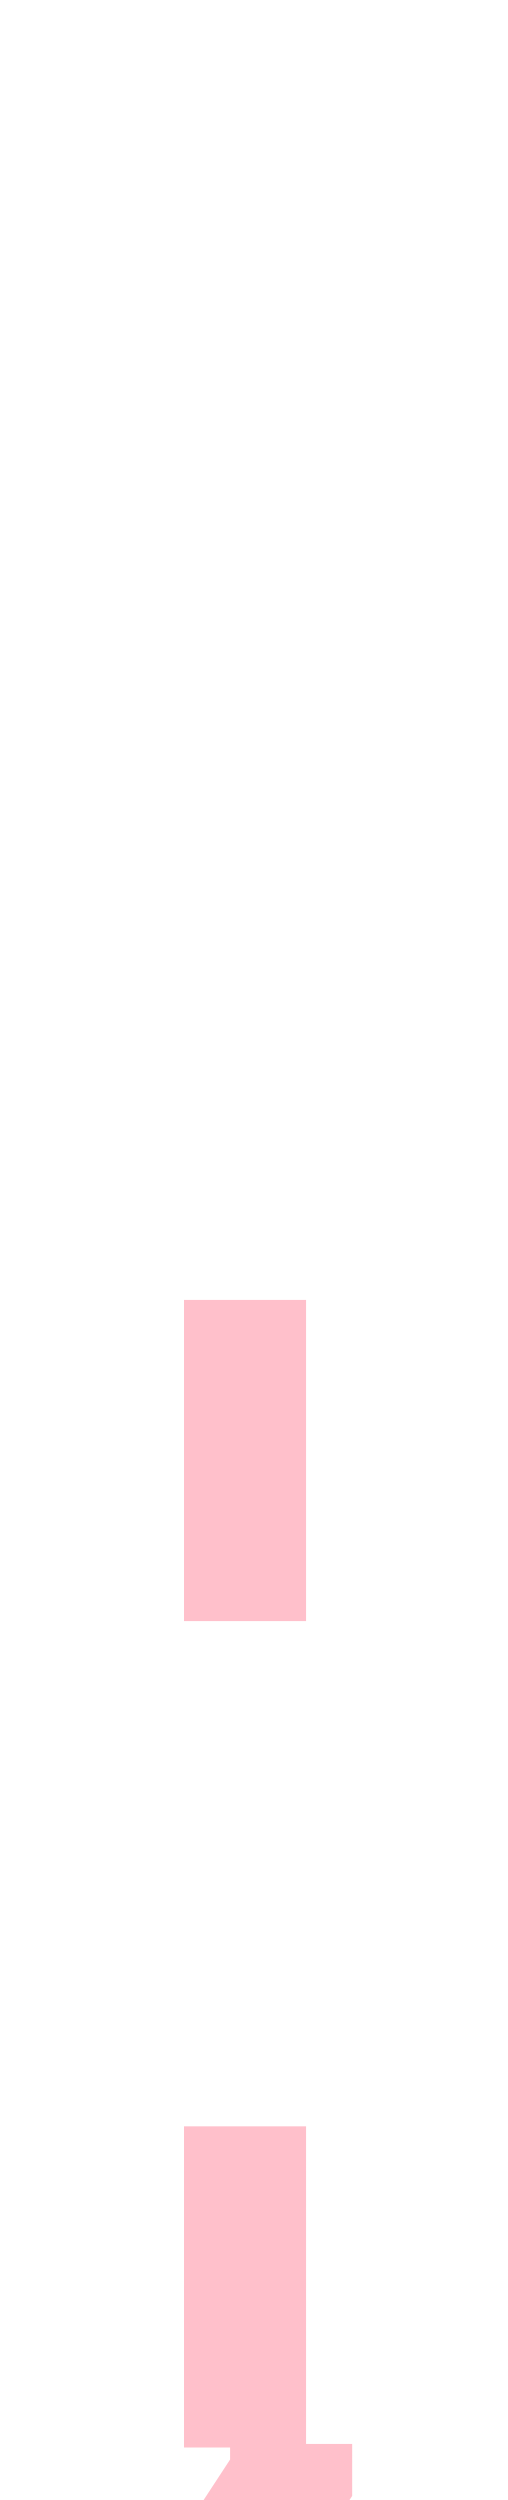
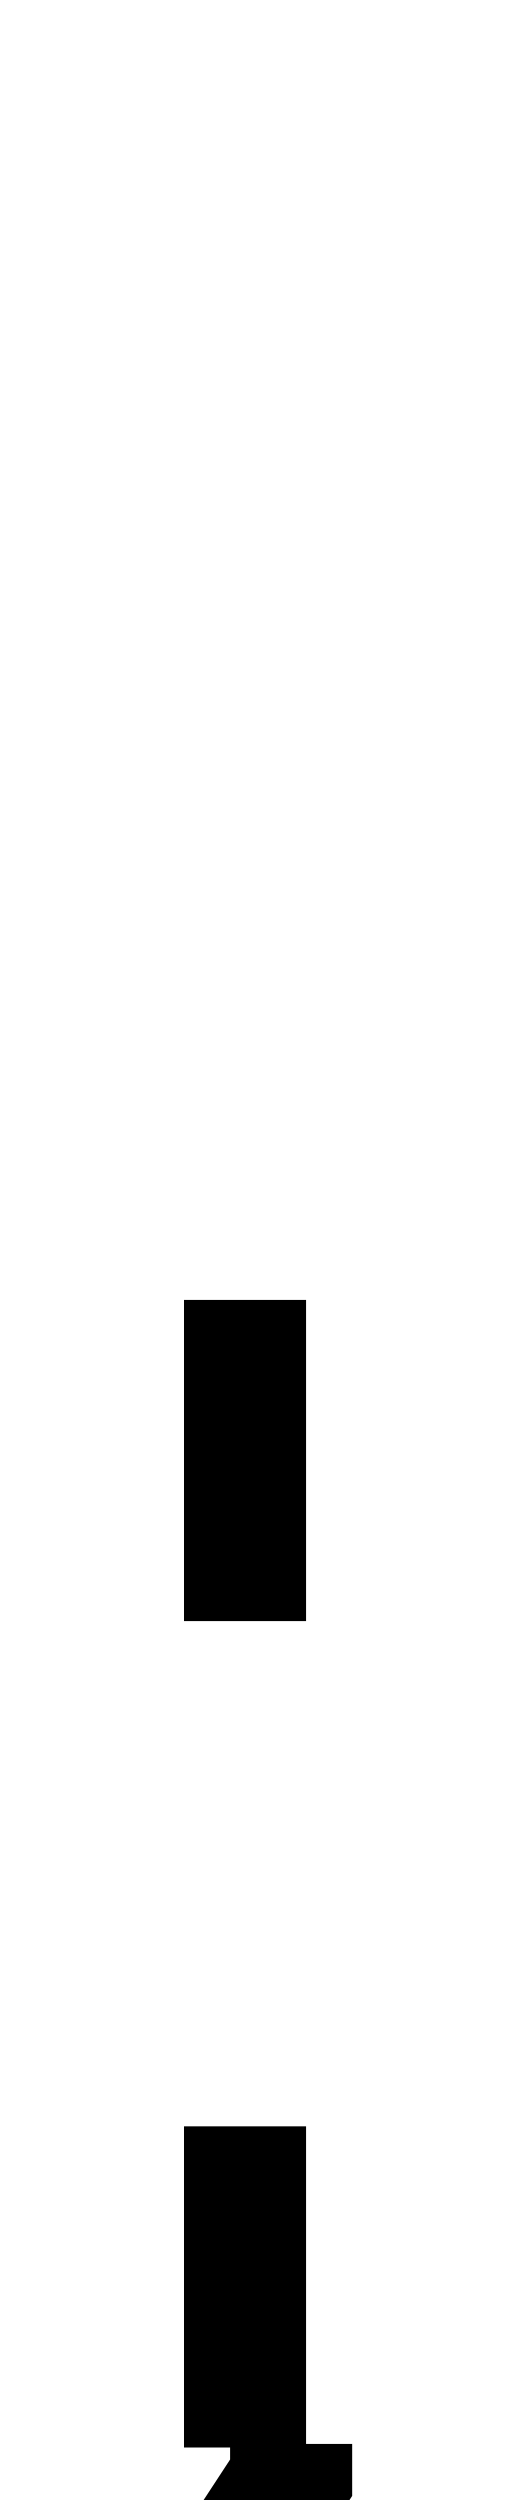
<svg xmlns="http://www.w3.org/2000/svg" version="1.1" viewBox="0 -288 416 2048" id="svg6" width="416" height="2048">
  <defs id="defs10" />
  <g id="layer2">
-     <path style="display: inline; fill: none; fill-rule: evenodd; stroke: pink; stroke-width: 100; stroke-linecap: butt; stroke-linejoin: miter; stroke-miterlimit: 4; stroke-dasharray: none; stroke-opacity: 1;" d="M 200.731,1453.897 V 1717" id="path5236-7-5-3-1-6" class="ext" />
-     <path style="display: inline; fill: none; fill-rule: evenodd; stroke: pink; stroke-width: 100; stroke-linecap: butt; stroke-linejoin: miter; stroke-miterlimit: 4; stroke-dasharray: none; stroke-opacity: 1;" d="M 200.731,776.897 V 1040" id="path5236-7-5-3-1-6-6" class="ext" />
-     <path style="fill: none; fill-rule: evenodd; stroke: pink; stroke-width: 100; stroke-linecap: butt; stroke-linejoin: miter; stroke-miterlimit: 4; stroke-dasharray: none; stroke-opacity: 1;" d="m 238.5,1714.065 v 27.687 l -101.595,155.27" id="path53-7" class="ext" />
+     <path style="display:inline;fill:none;fill-rule:evenodd;stroke:#000000;stroke-width:100;stroke-linecap:butt;stroke-linejoin:miter;stroke-miterlimit:4;stroke-dasharray:none;stroke-opacity:1" d="M 200.731,1453.897 V 1717" id="path5236-7-5-3-1-6" class="ext" />
+     <path style="display:inline;fill:none;fill-rule:evenodd;stroke:#000000;stroke-width:100;stroke-linecap:butt;stroke-linejoin:miter;stroke-miterlimit:4;stroke-dasharray:none;stroke-opacity:1" d="M 200.731,776.897 V 1040" id="path5236-7-5-3-1-6-6" class="ext" />
+     <path style="fill:none;fill-rule:evenodd;stroke:#000000;stroke-width:100;stroke-linecap:butt;stroke-linejoin:miter;stroke-miterlimit:4;stroke-dasharray:none;stroke-opacity:1" d="m 238.5,1714.065 v 27.687 l -101.595,155.27" id="path53-7" class="ext" />
  </g>
</svg>
